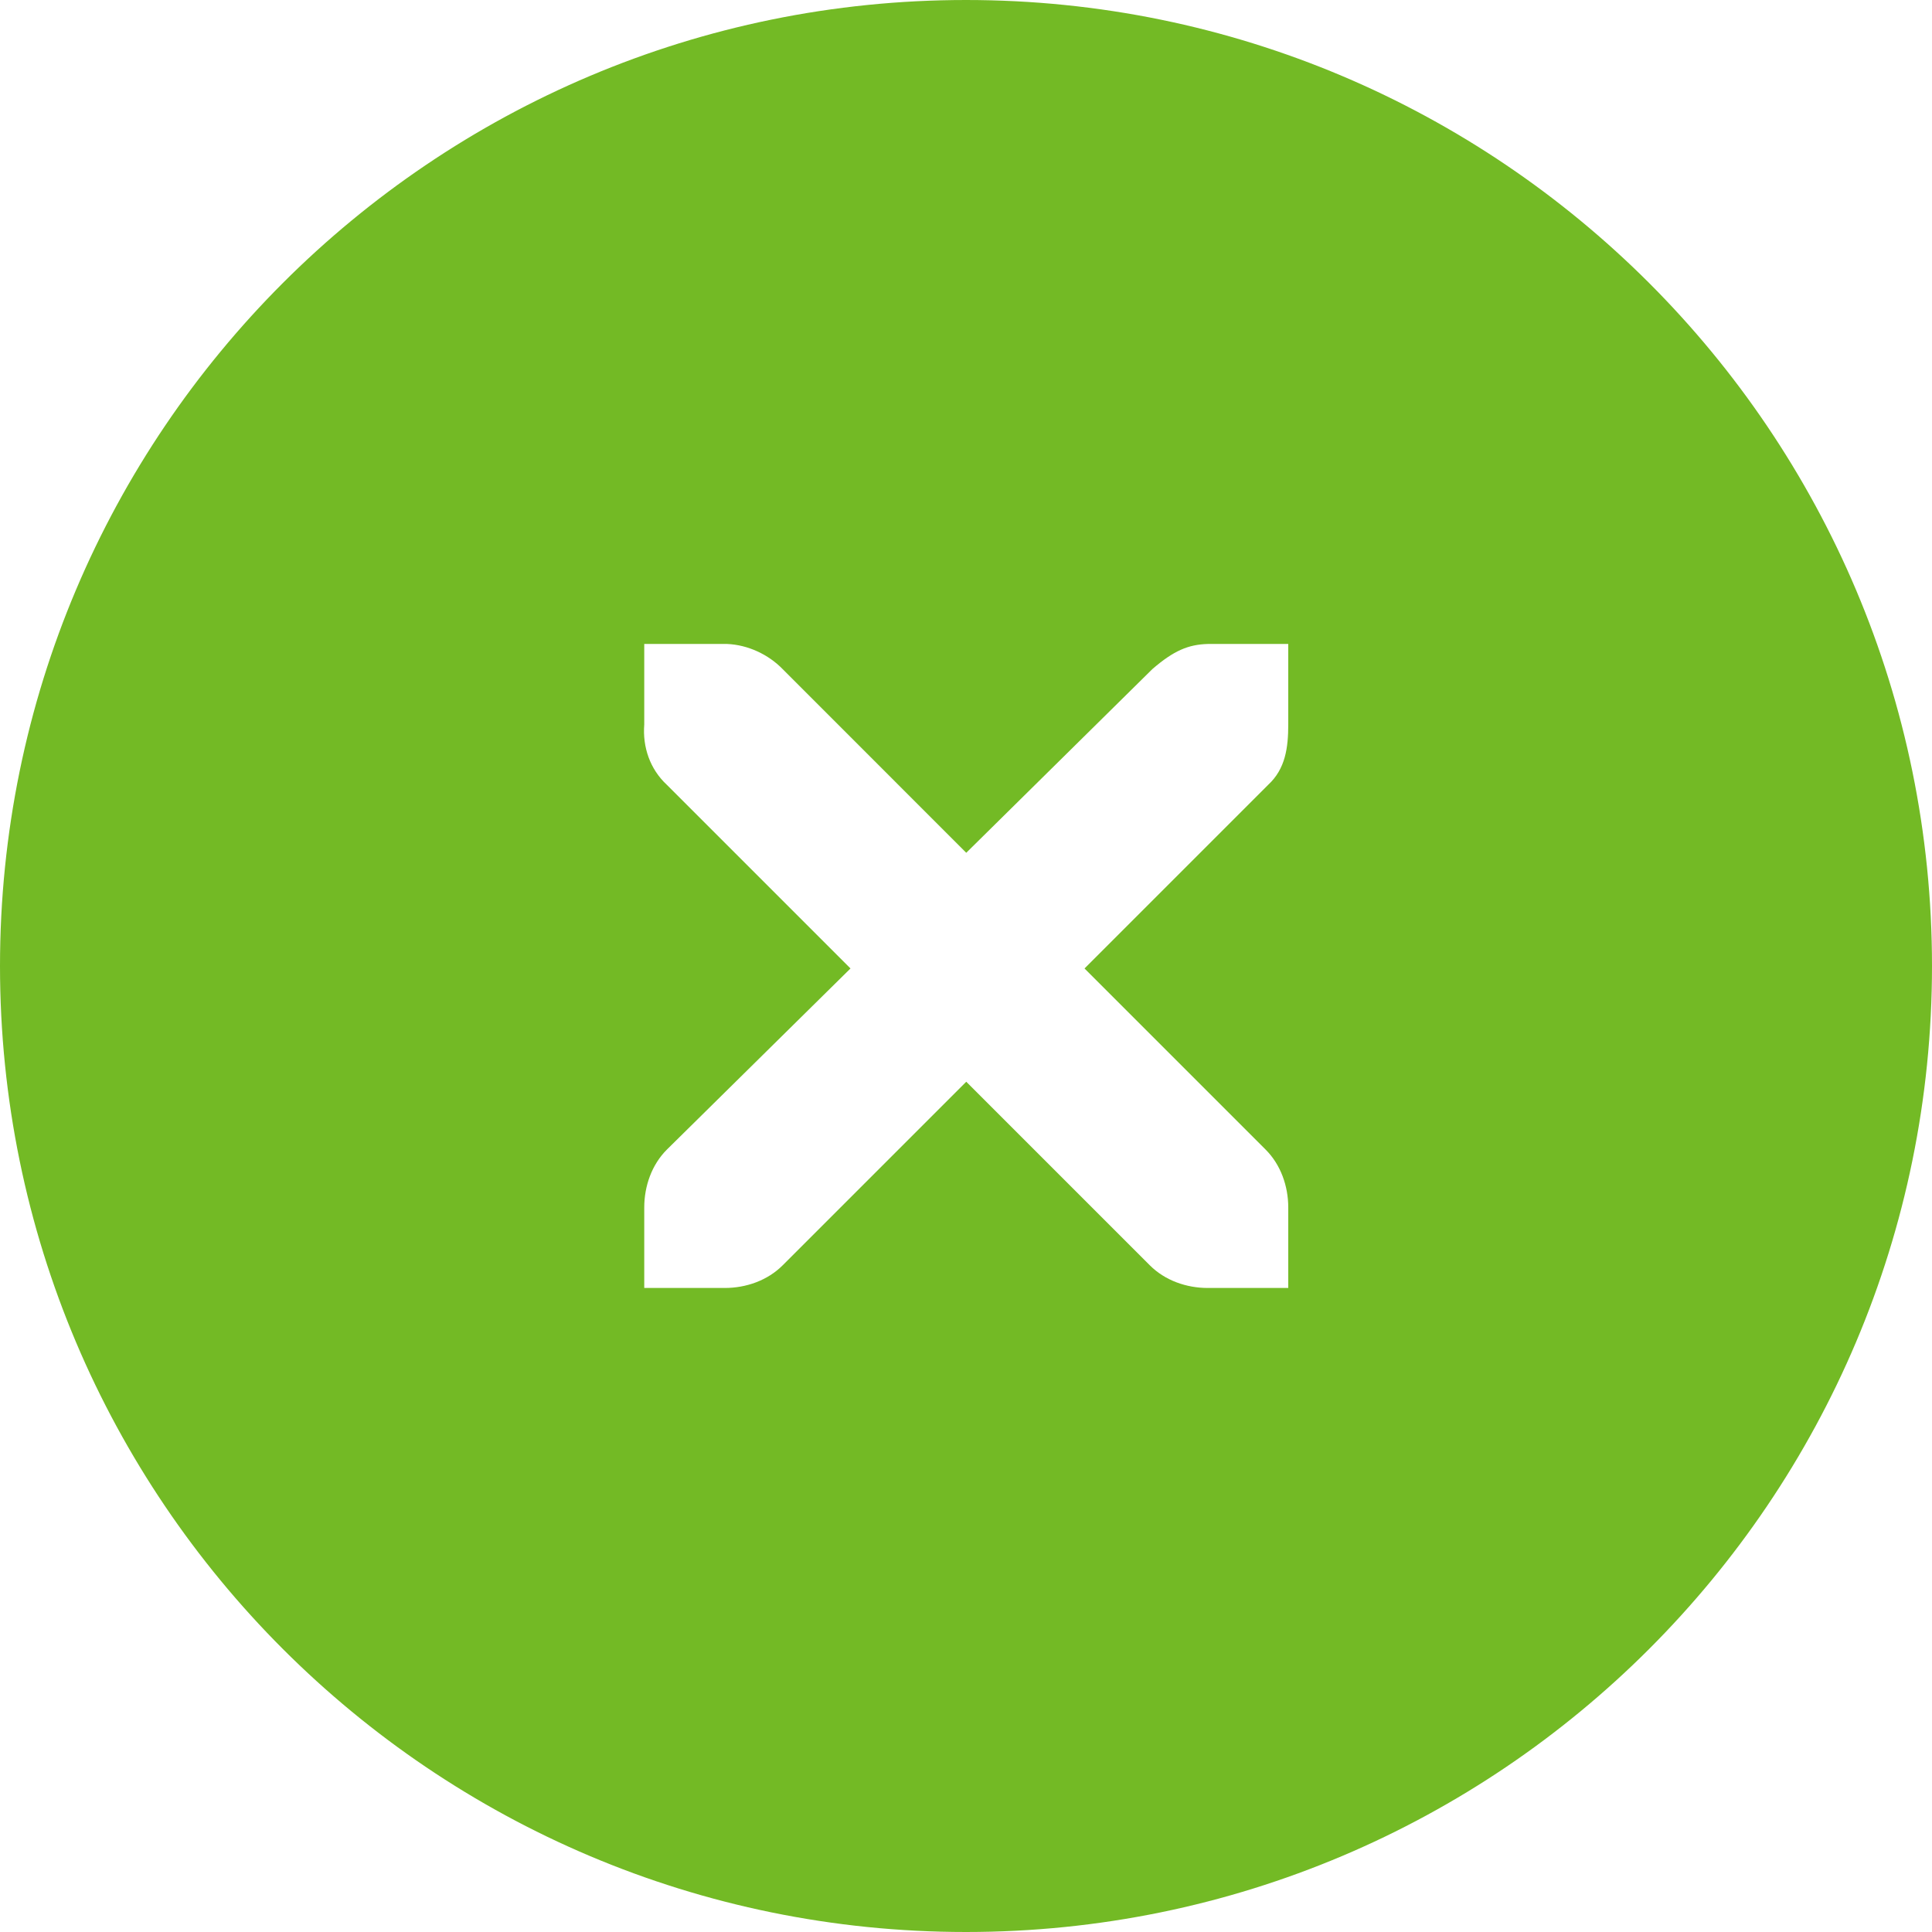
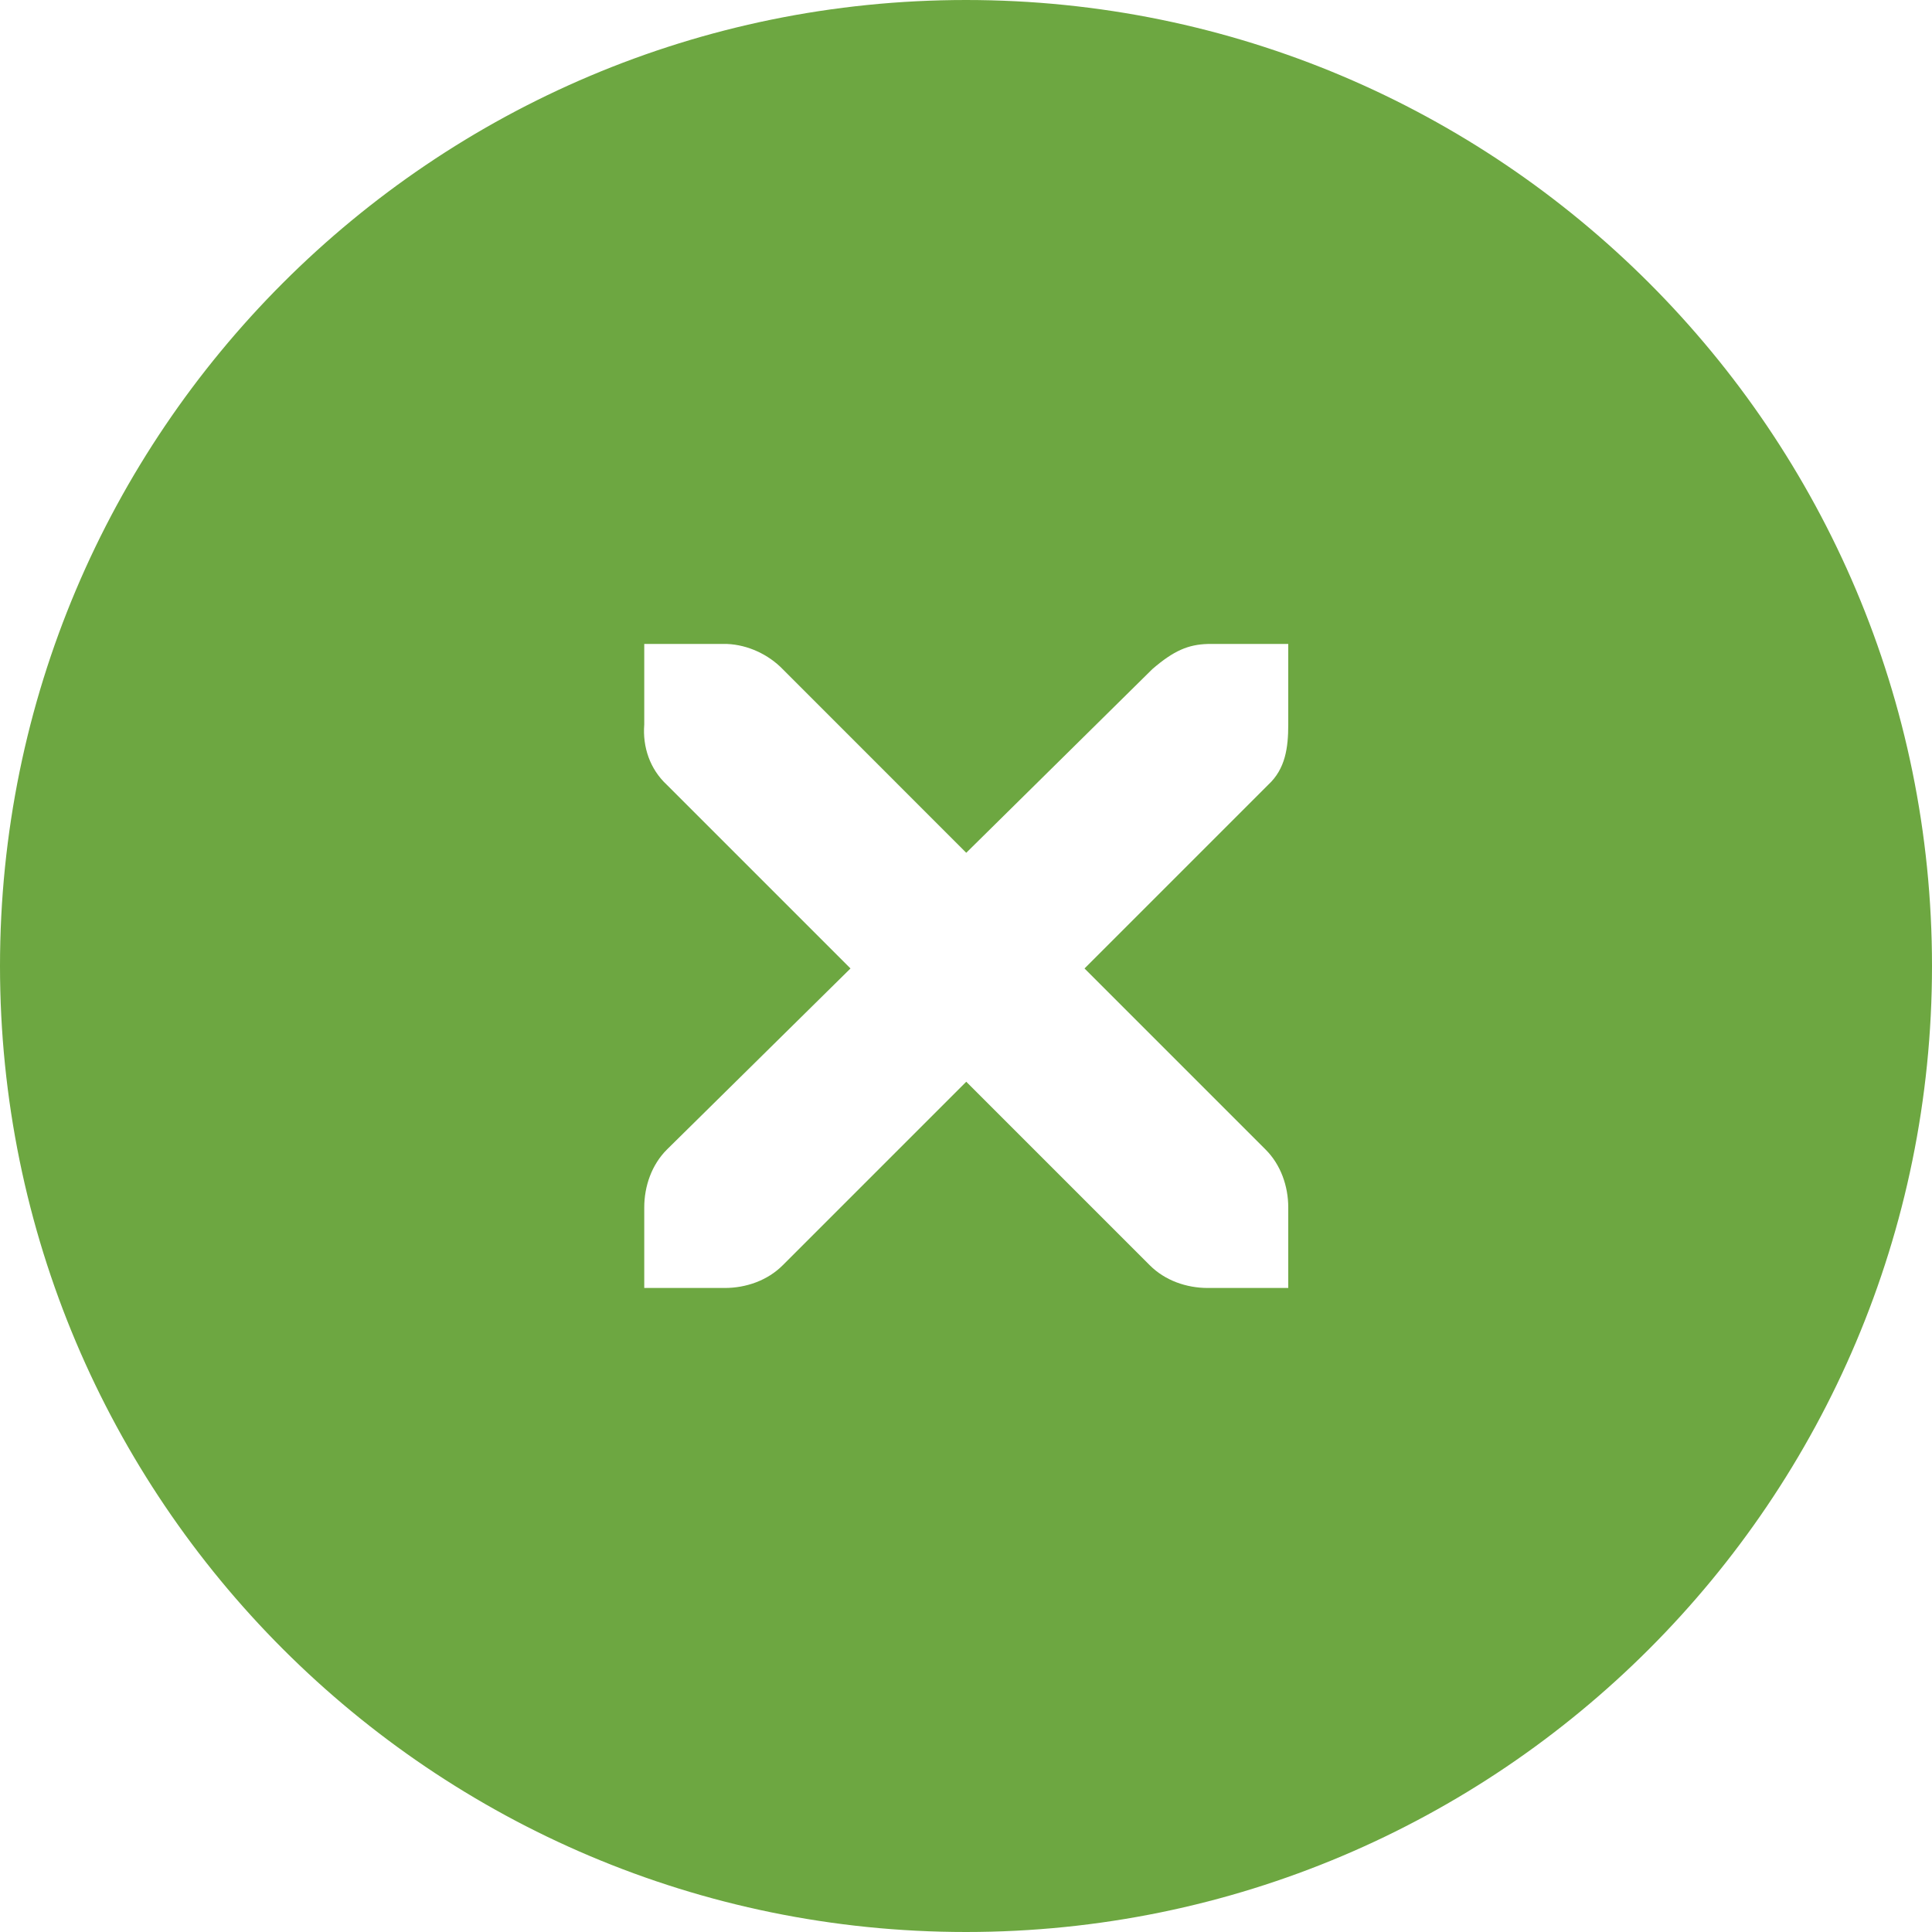
<svg xmlns="http://www.w3.org/2000/svg" xmlns:ns1="http://www.openswatchbook.org/uri/2009/osb" xmlns:xlink="http://www.w3.org/1999/xlink" width="18" height="18" viewBox="0 0 18 18" id="svg5995" version="1.1">
  <defs id="defs5997">
    <linearGradient id="selected_fg_color" ns1:paint="solid">
      <stop style="stop-color:#ffffff;stop-opacity:1;" offset="0" id="stop4157" />
    </linearGradient>
    <linearGradient id="selected_bg_color" ns1:paint="solid">
-       <stop style="stop-color:#73ba25;stop-opacity:1;" offset="0" id="stop4160" />
+       <stop style="stop-color:#6da741;stop-opacity:1;" offset="0" id="stop4160" />
    </linearGradient>
    <linearGradient xlink:href="#selected_bg_color" id="linearGradient4162" x1="9" y1="1034.362" x2="9" y2="1052.362" gradientUnits="userSpaceOnUse" />
    <linearGradient xlink:href="#selected_fg_color" id="linearGradient4159" x1="48.998" y1="764" x2="48.998" y2="772" gradientUnits="userSpaceOnUse" />
  </defs>
  <g id="layer1" transform="translate(0,-1034.362)">
    <circle style="display:inline;opacity:1;fill:url(#linearGradient4162);fill-opacity:1;stroke:url(#selected_bg_color);stroke-width:1;stroke-linecap:round;stroke-linejoin:miter;stroke-miterlimit:4;stroke-dasharray:none;stroke-dashoffset:0;stroke-opacity:1" id="path4166" cx="9" cy="1043.362" r="8.5" />
    <g id="g4201" transform="translate(-19.06014,1044.307)" style="display:inline;fill:#b5b5b5;fill-opacity:1">
      <g style="display:inline;fill:#b5b5b5;fill-opacity:1" id="layer9" transform="translate(-60,-518)" />
      <g id="layer10" transform="translate(-60,-518)" style="fill:#b5b5b5;fill-opacity:1" />
      <g id="layer11" transform="translate(-60,-518)" style="fill:#b5b5b5;fill-opacity:1" />
      <g transform="matrix(0.75,0,0,0.75,22.0625,-6.945224)" id="g2996" style="fill:#b5b5b5;fill-opacity:1">
        <g transform="translate(-60,-518)" id="layer12" style="fill:#b5b5b5;fill-opacity:1">
          <g transform="translate(19,-242)" id="layer4-4-1" style="display:inline;fill:#b5b5b5;fill-opacity:1">
            <path d="m 45,764 1,0 c 0.01,-1.2e-4 0.021,-4.6e-4 0.031,0 0.255,0.011 0.51,0.129 0.688,0.312 L 49,766.594 51.312,764.312 C 51.578,764.082 51.759,764.007 52,764 l 1,0 0,1 c 0,0.286 -0.034,0.551 -0.25,0.75 l -2.281,2.281 2.25,2.25 C 52.907,770.469 53,770.735 53,771 l 0,1 -1,0 c -0.265,-10e-6 -0.531,-0.093 -0.719,-0.281 L 49,769.438 46.719,771.719 C 46.531,771.907 46.265,772 46,772 l -1,0 0,-1 c -3e-6,-0.265 0.093,-0.531 0.281,-0.719 l 2.281,-2.25 L 45.281,765.75 C 45.071,765.555 44.978,765.281 45,765 l 0,-1 z" id="path10839-9" style="color:#bebebe;font-style:normal;font-variant:normal;font-weight:normal;font-stretch:normal;font-size:medium;line-height:normal;font-family:'Andale Mono';-inkscape-font-specification:'Andale Mono';text-indent:0;text-align:start;text-decoration:none;text-decoration-line:none;letter-spacing:normal;word-spacing:normal;text-transform:none;direction:ltr;block-progression:tb;writing-mode:lr-tb;text-anchor:start;display:inline;overflow:visible;visibility:visible;fill:url(#linearGradient4159);fill-opacity:1;fill-rule:nonzero;stroke:none;stroke-width:1.781;marker:none;enable-background:new" />
          </g>
        </g>
      </g>
      <g id="layer13" transform="translate(-60,-518)" style="fill:#b5b5b5;fill-opacity:1" />
      <g id="layer14" transform="translate(-60,-518)" style="fill:#b5b5b5;fill-opacity:1" />
      <g id="layer15" transform="translate(-60,-518)" style="fill:#b5b5b5;fill-opacity:1" />
    </g>
  </g>
</svg>
